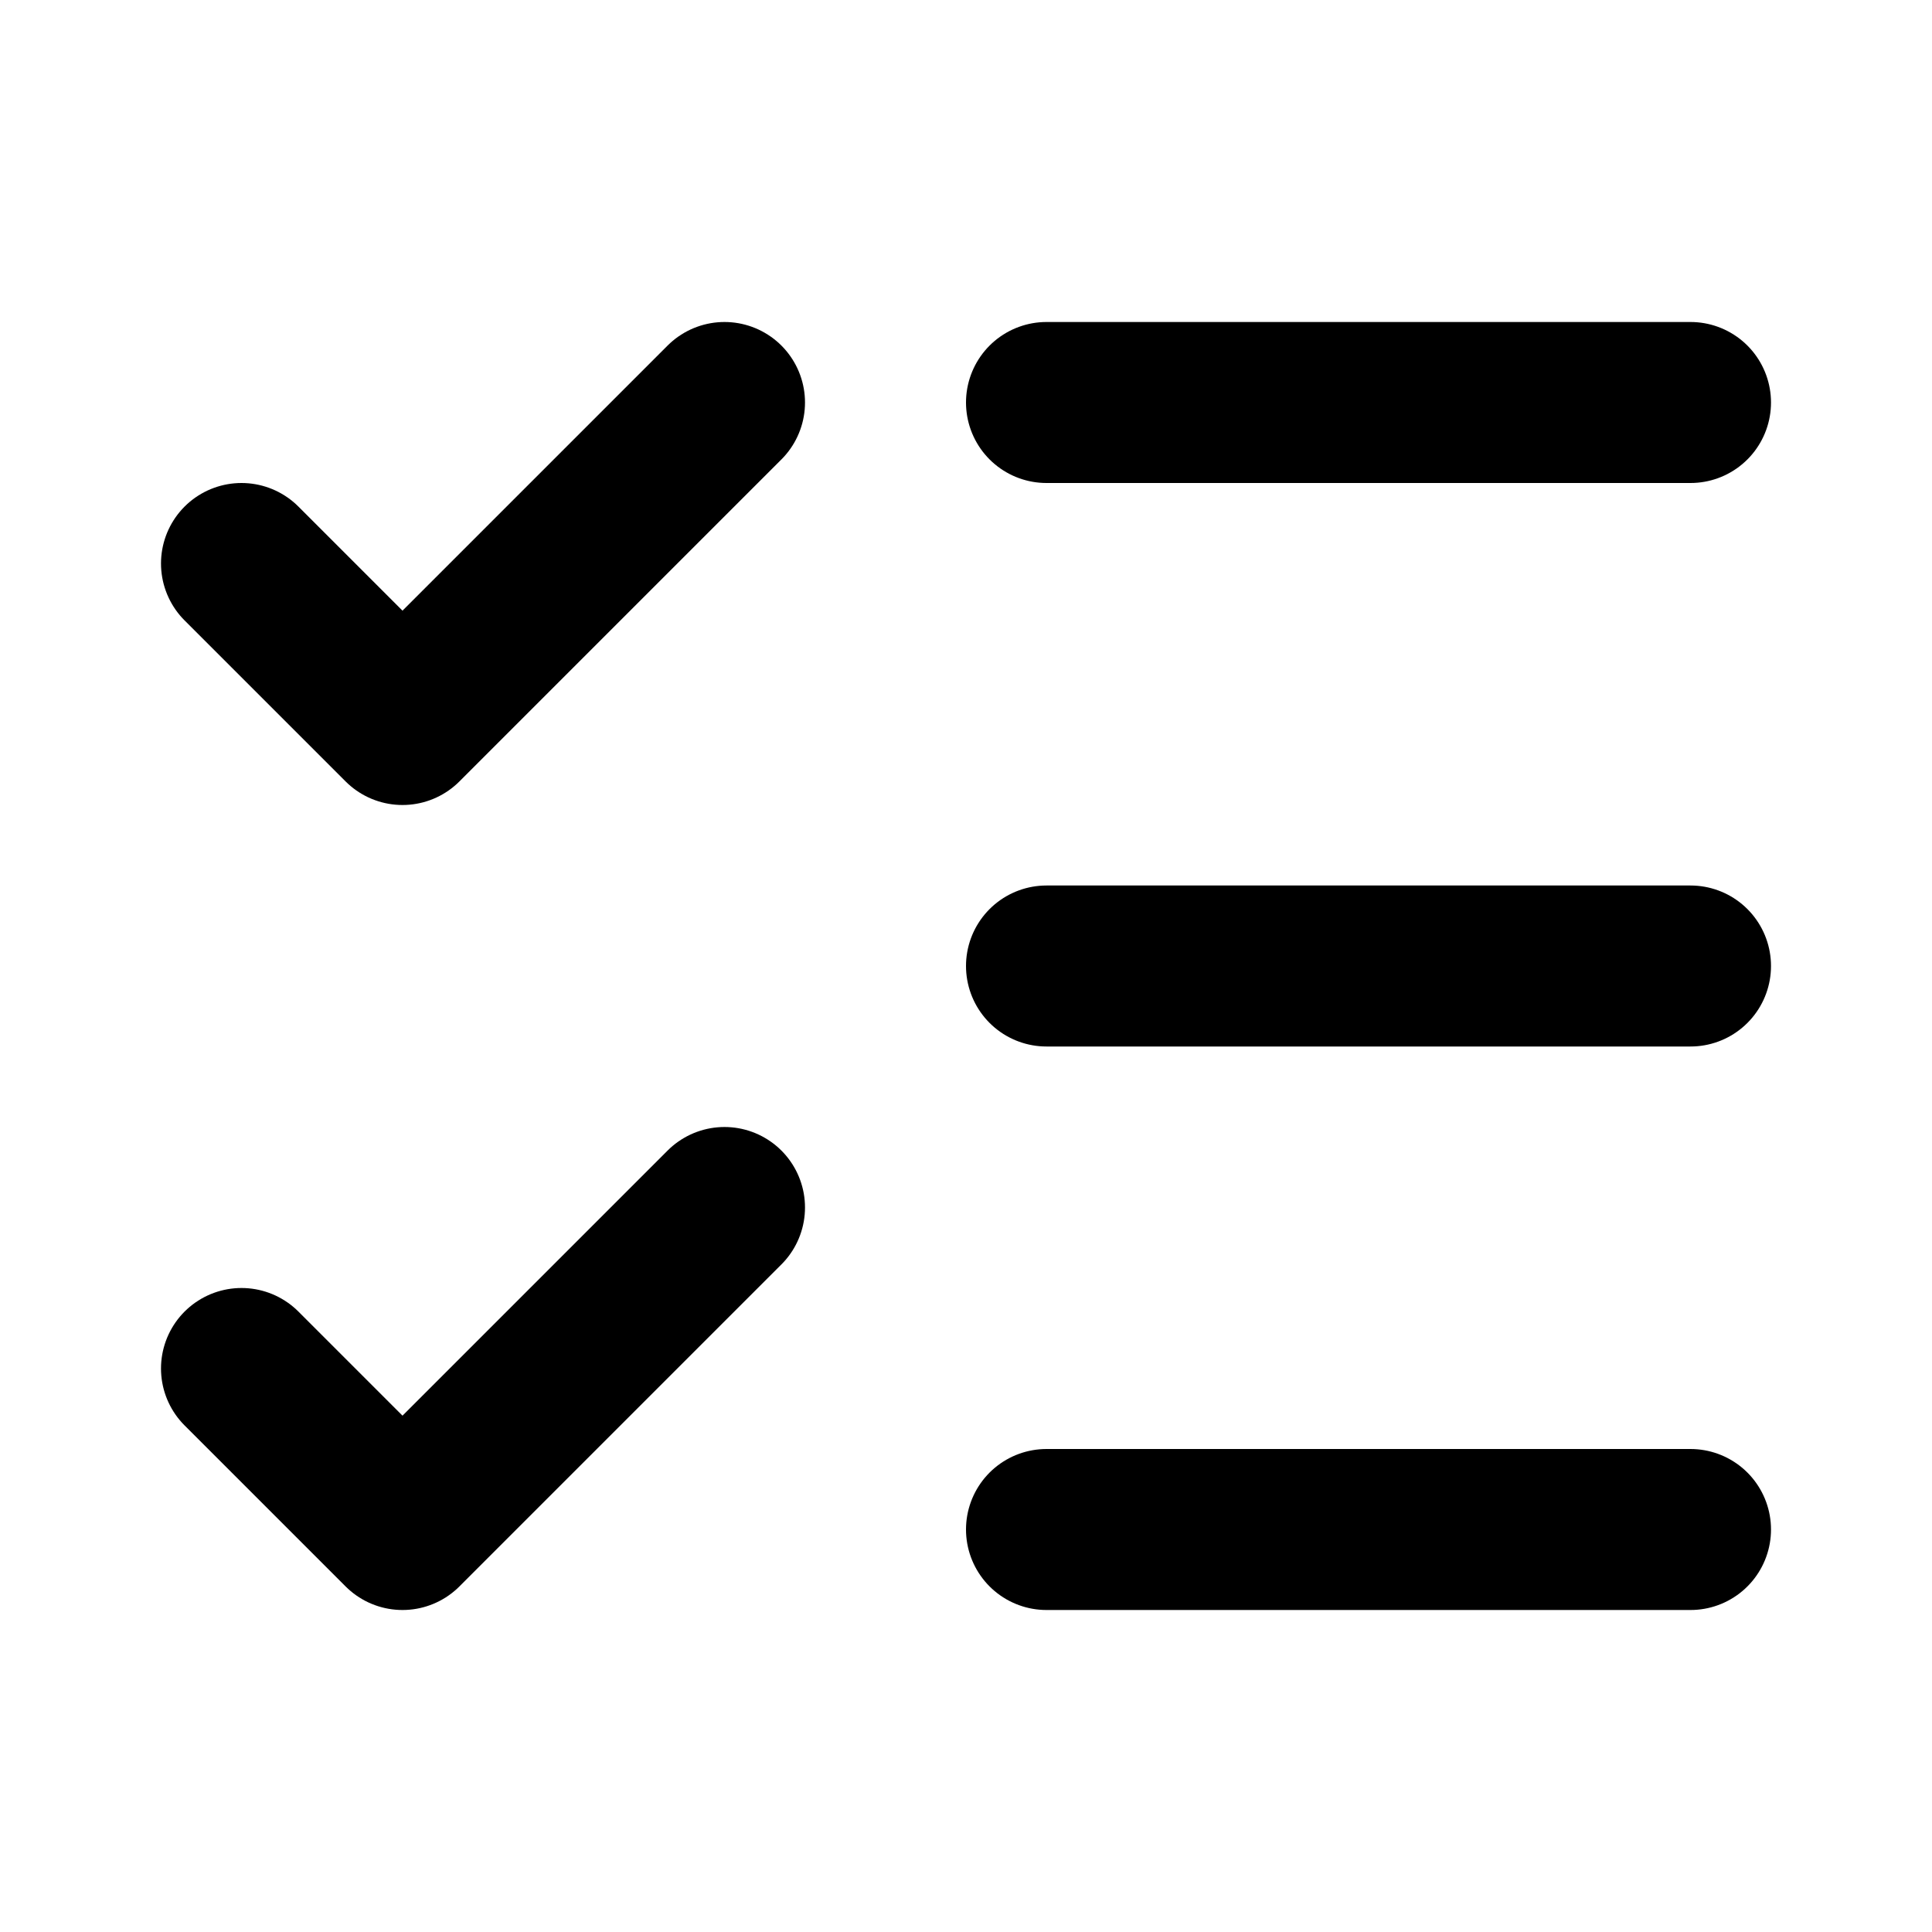
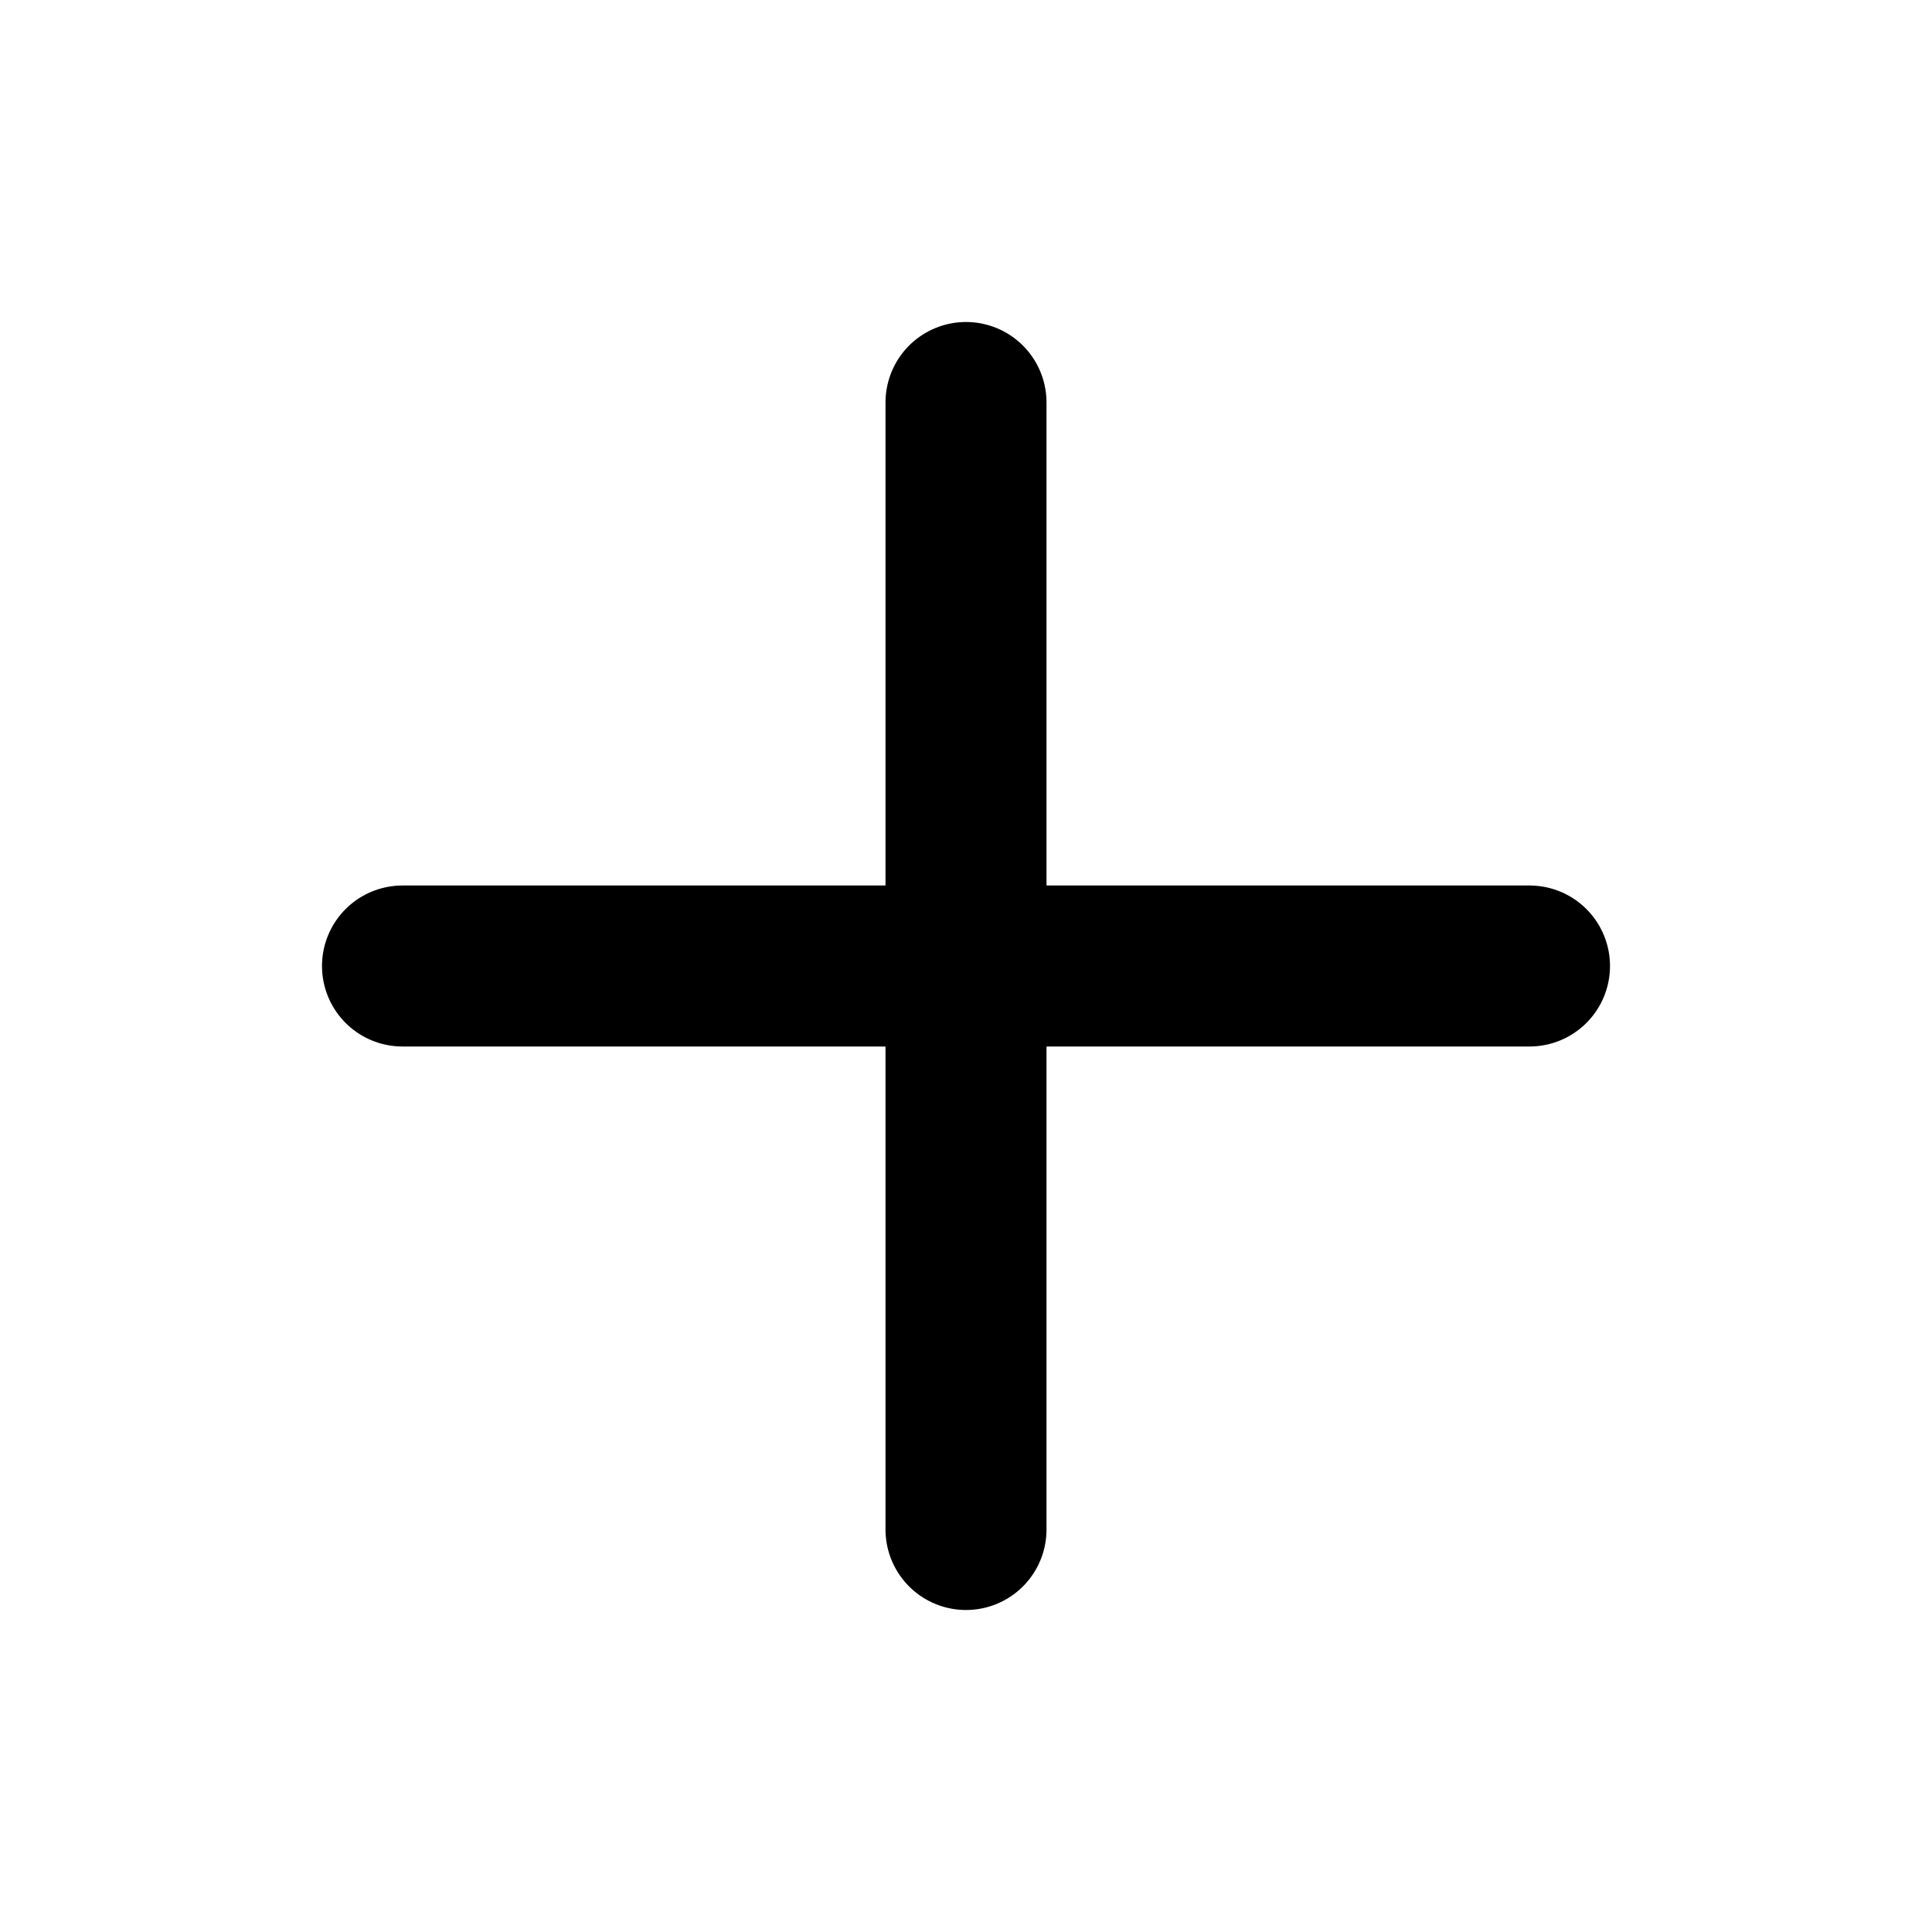
<svg xmlns="http://www.w3.org/2000/svg" width="24" height="24" viewBox="0 0 24 24" fill="none" stroke="currentColor" stroke-width="2" stroke-linecap="round" stroke-linejoin="round">
-   <path d="M13 5h8" />
-   <path d="M13 12h8" />
-   <path d="M13 19h8" />
-   <path d="m3 17 2 2 4-4" />
-   <path d="m3 7 2 2 4-4" />
+   <path d="M5 12h14" />
+   <path d="M12 5v14" />
</svg>
